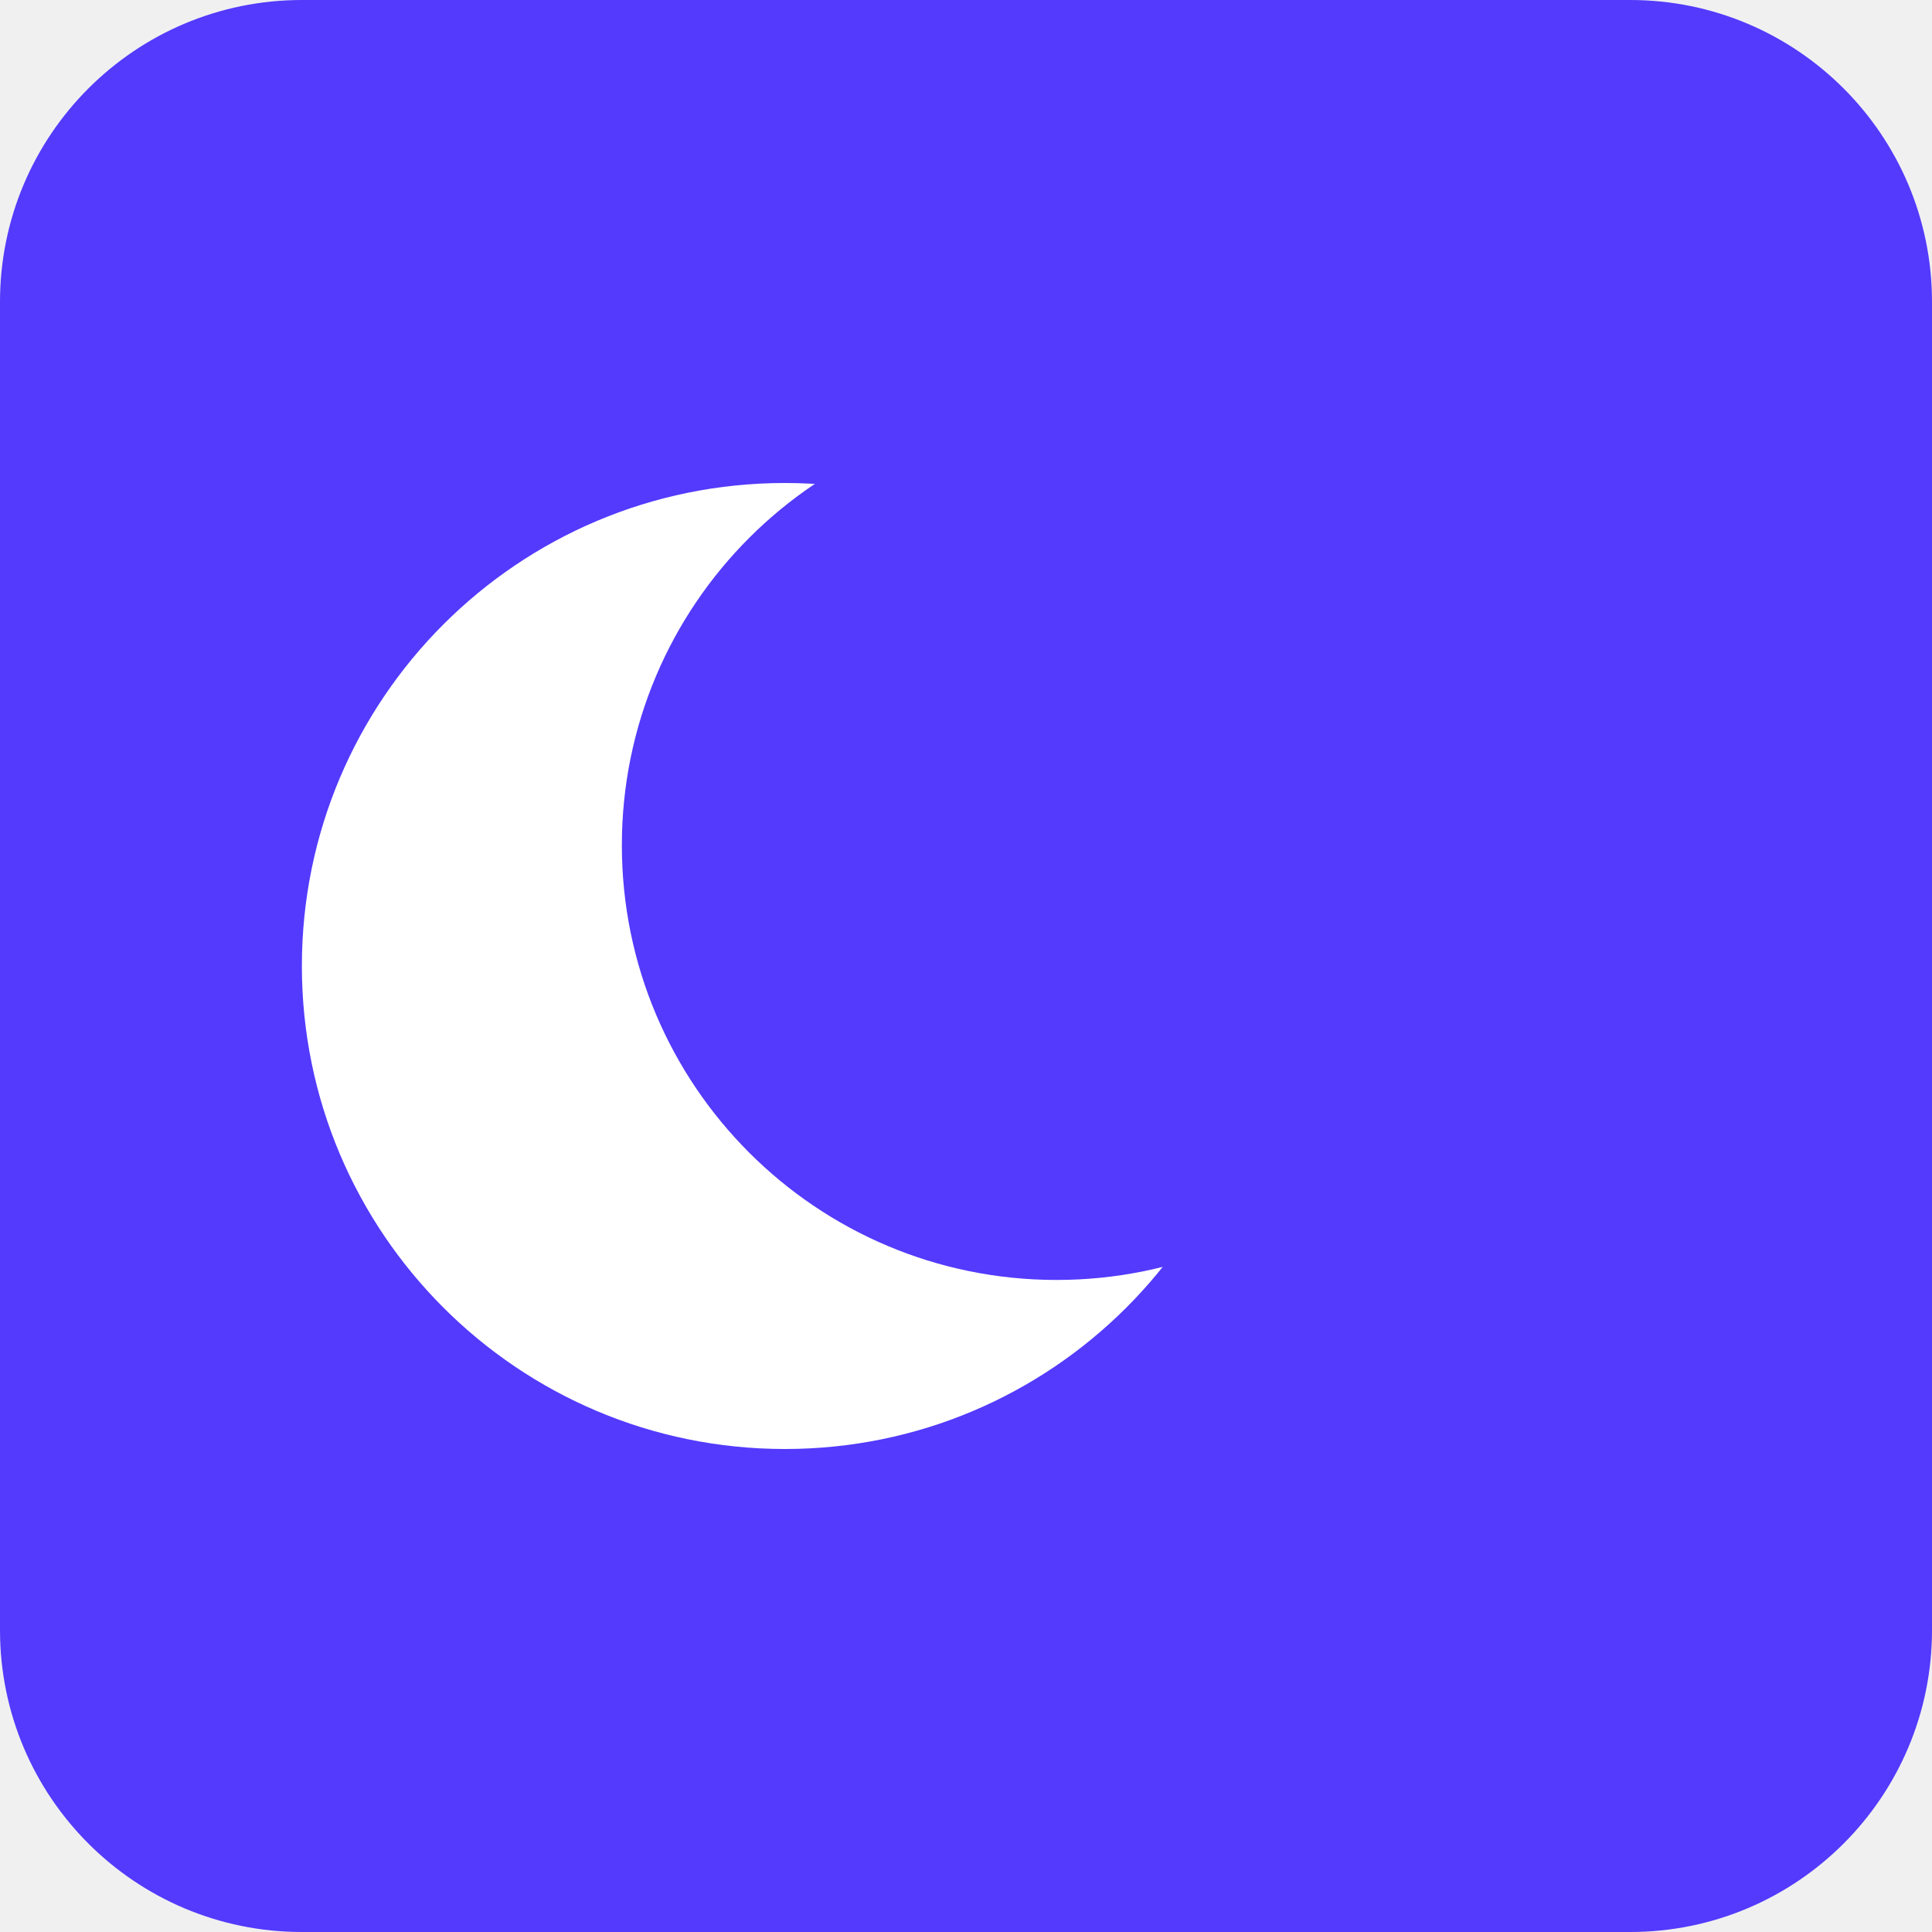
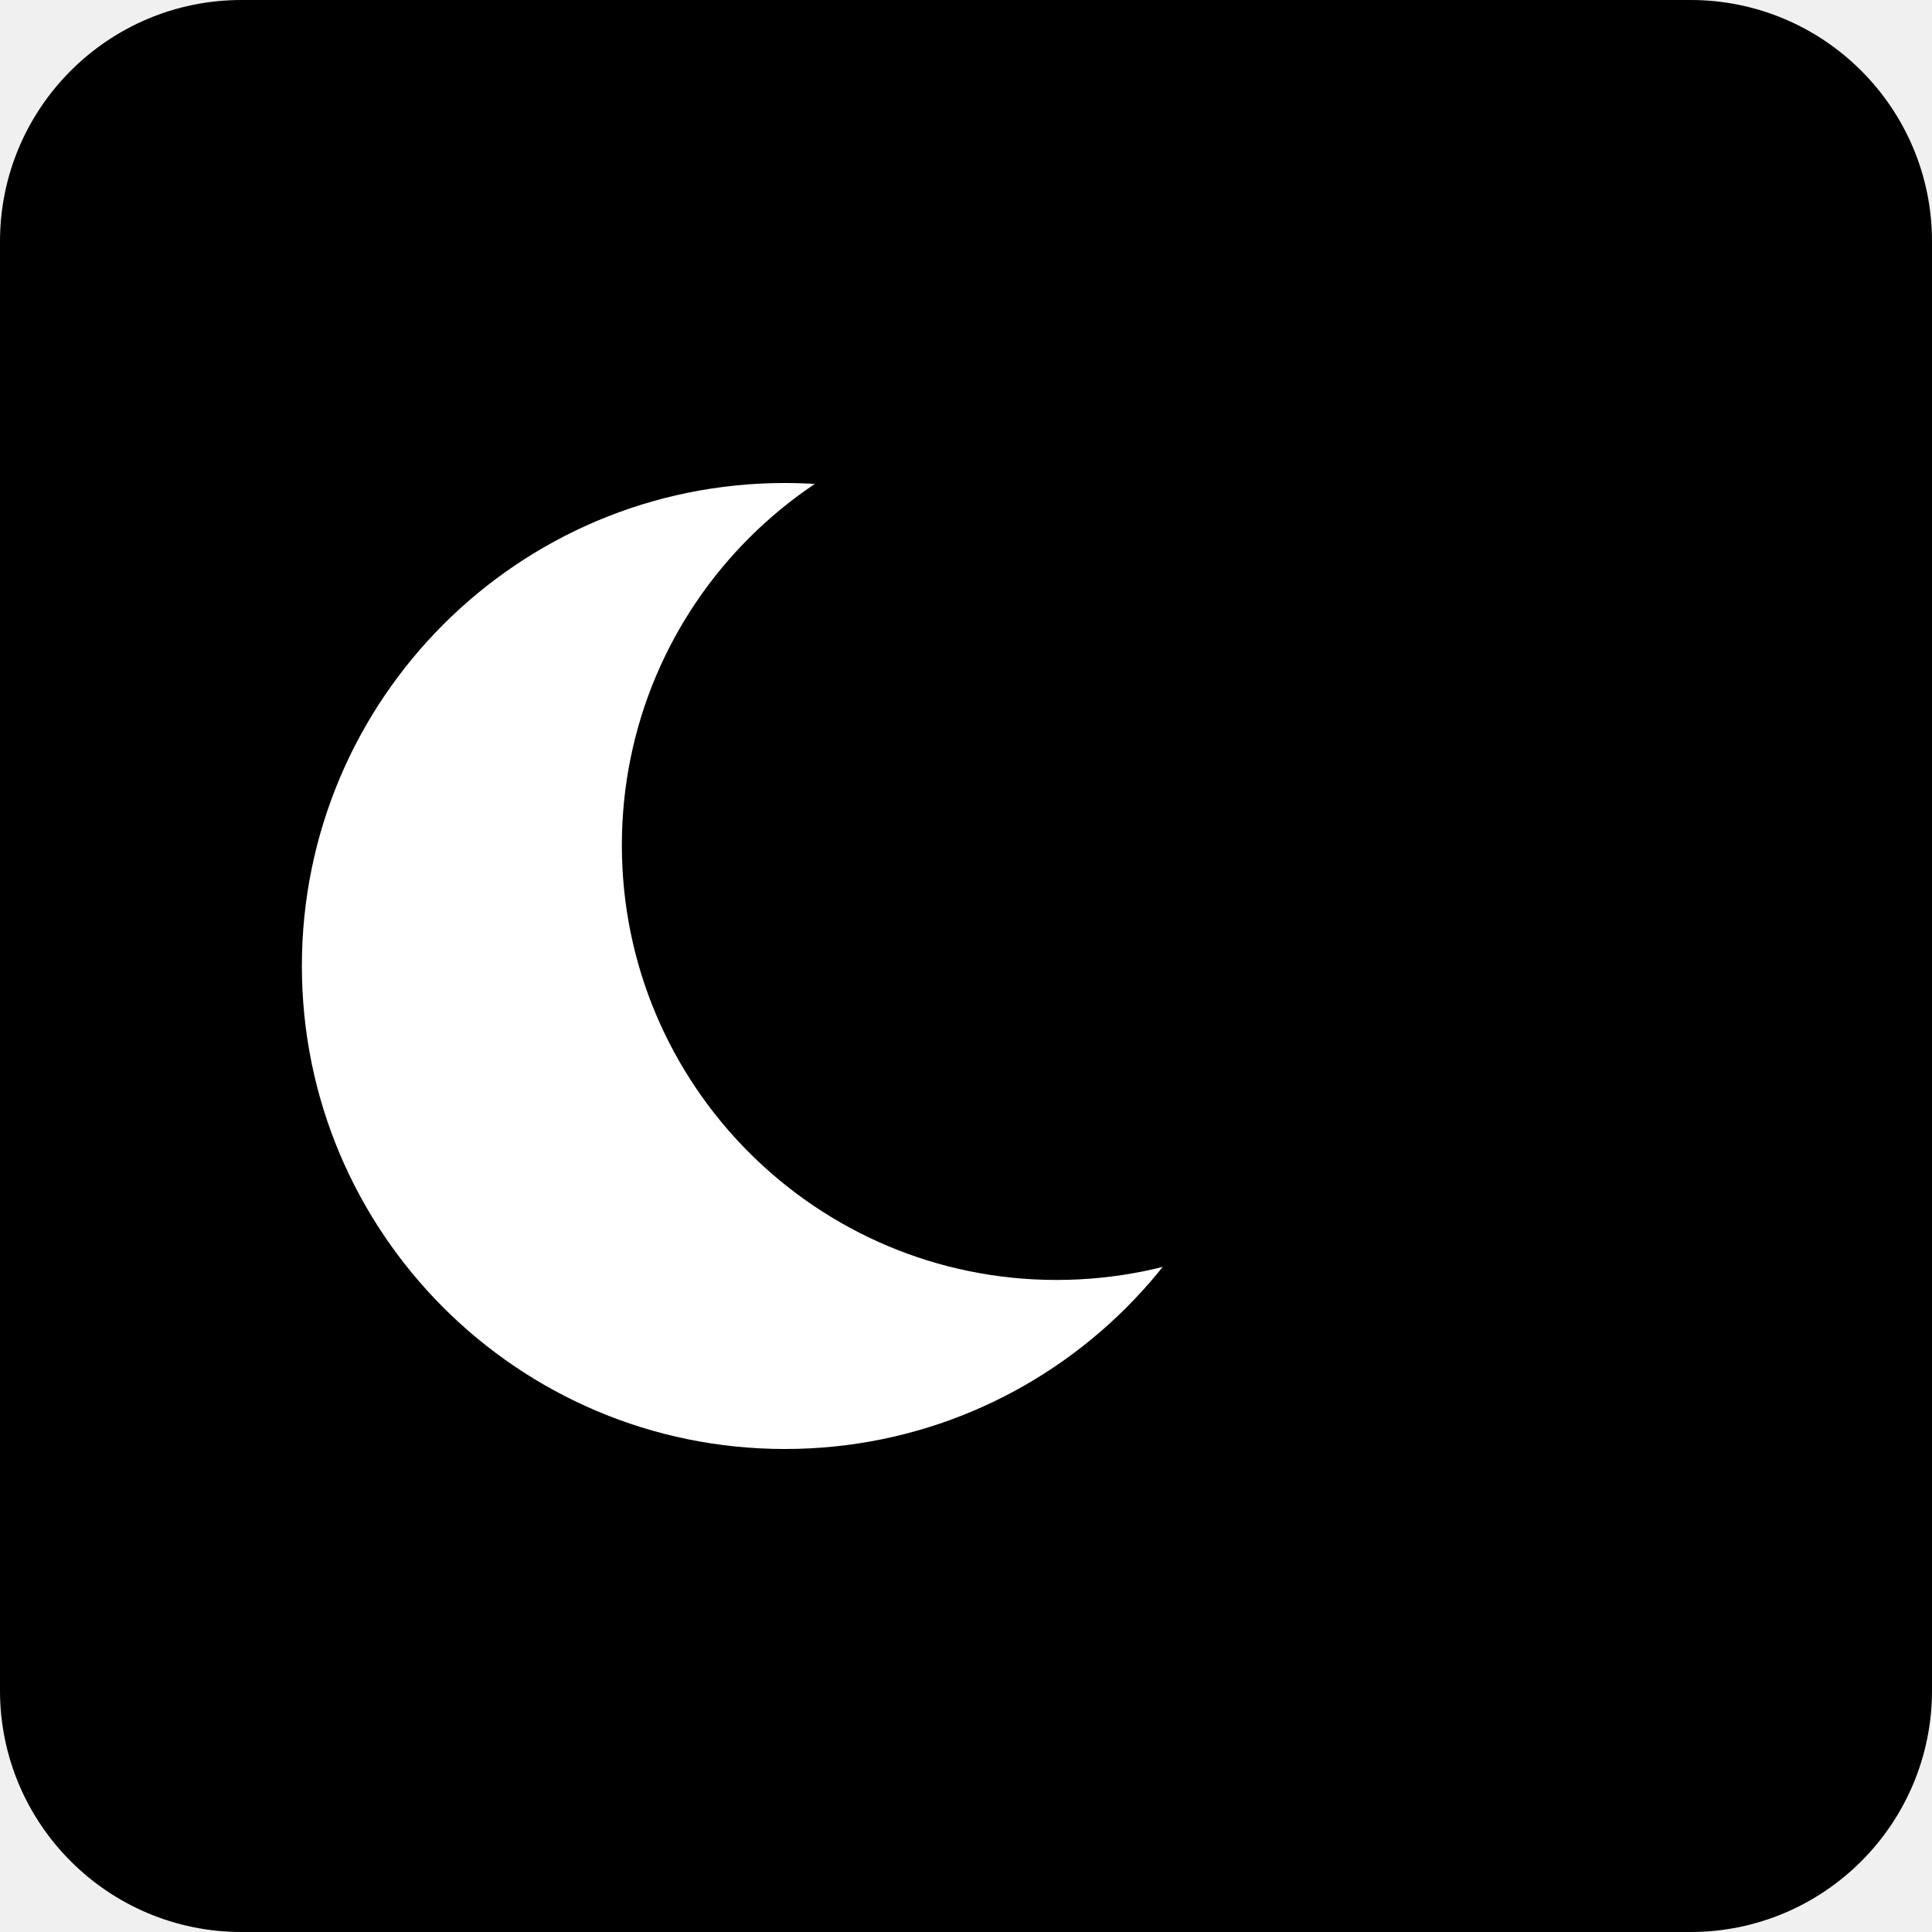
<svg xmlns="http://www.w3.org/2000/svg" width="32" height="32" viewBox="0 0 32 32">
-   <rect width="32" height="32" rx="5" fill="#533afd" />
+   <rect width="32" height="32" rx="4" fill="#000000" />
  <mask id="crescent">
    <rect width="32" height="32" fill="black" />
    <circle cx="13" cy="16" r="8" fill="white" />
    <circle cx="17.5" cy="14" r="7.2" fill="black" />
  </mask>
  <rect width="32" height="32" fill="#ffffff" mask="url(#crescent)" />
</svg>
